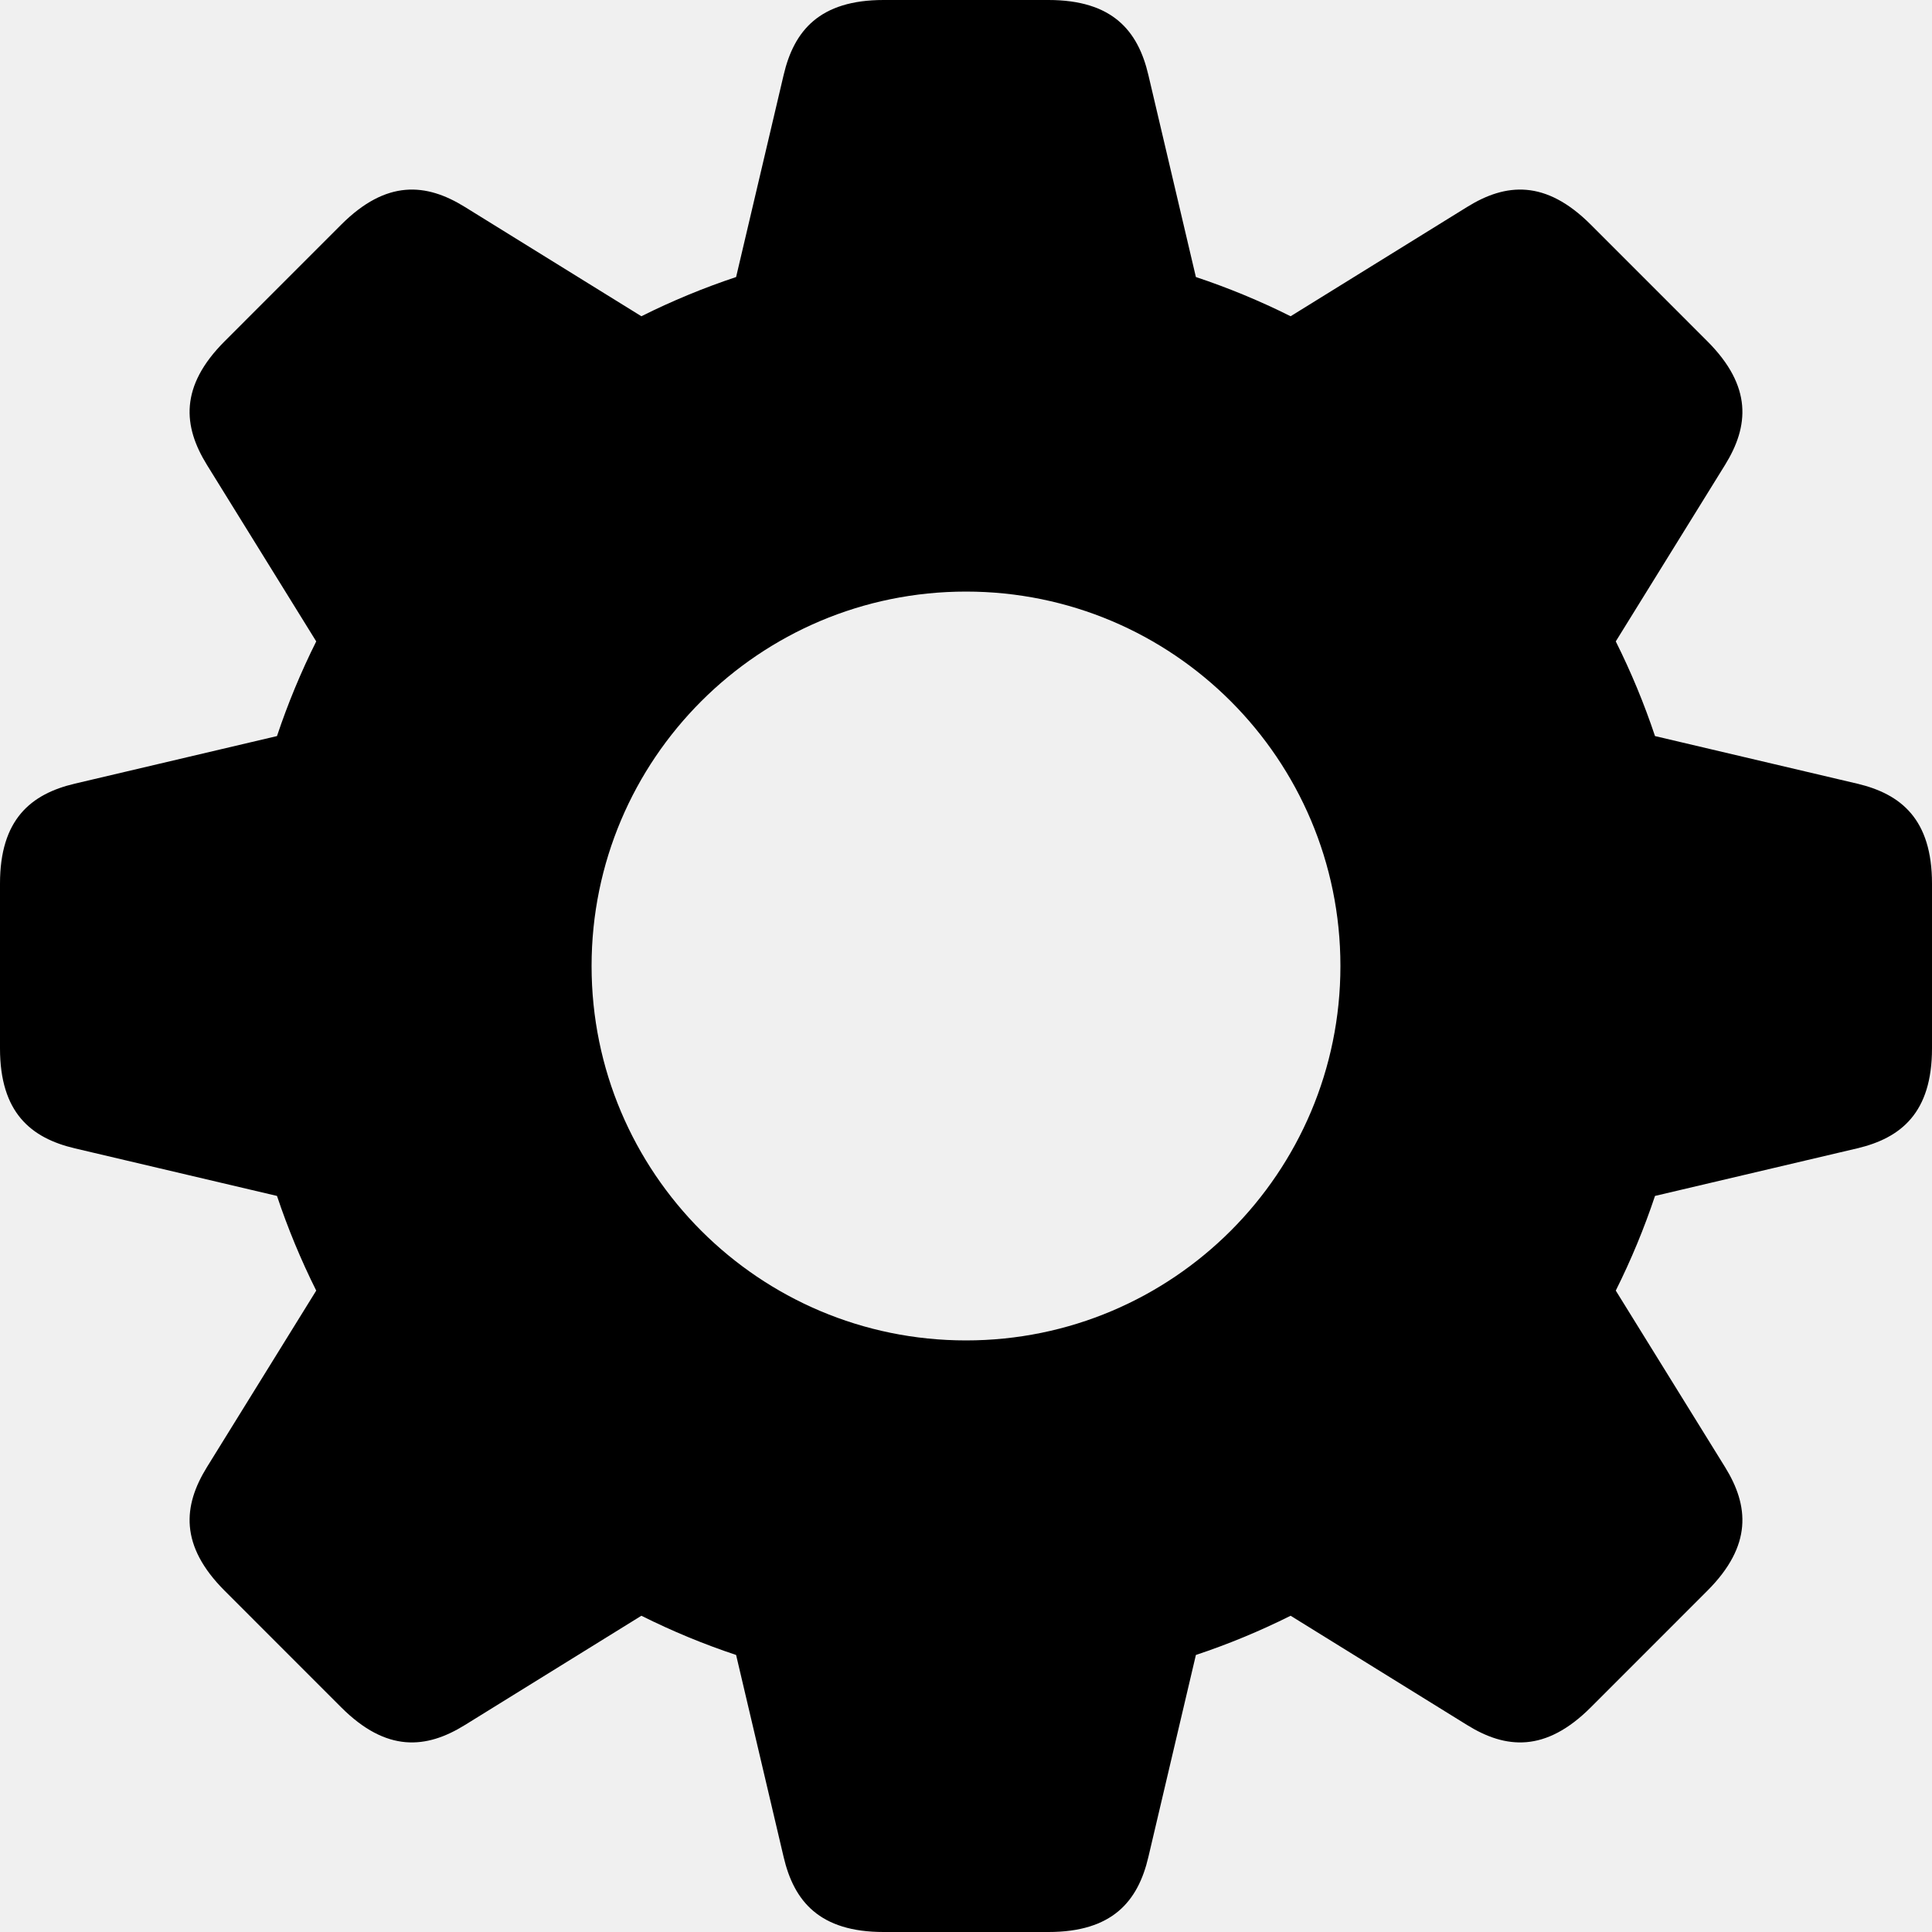
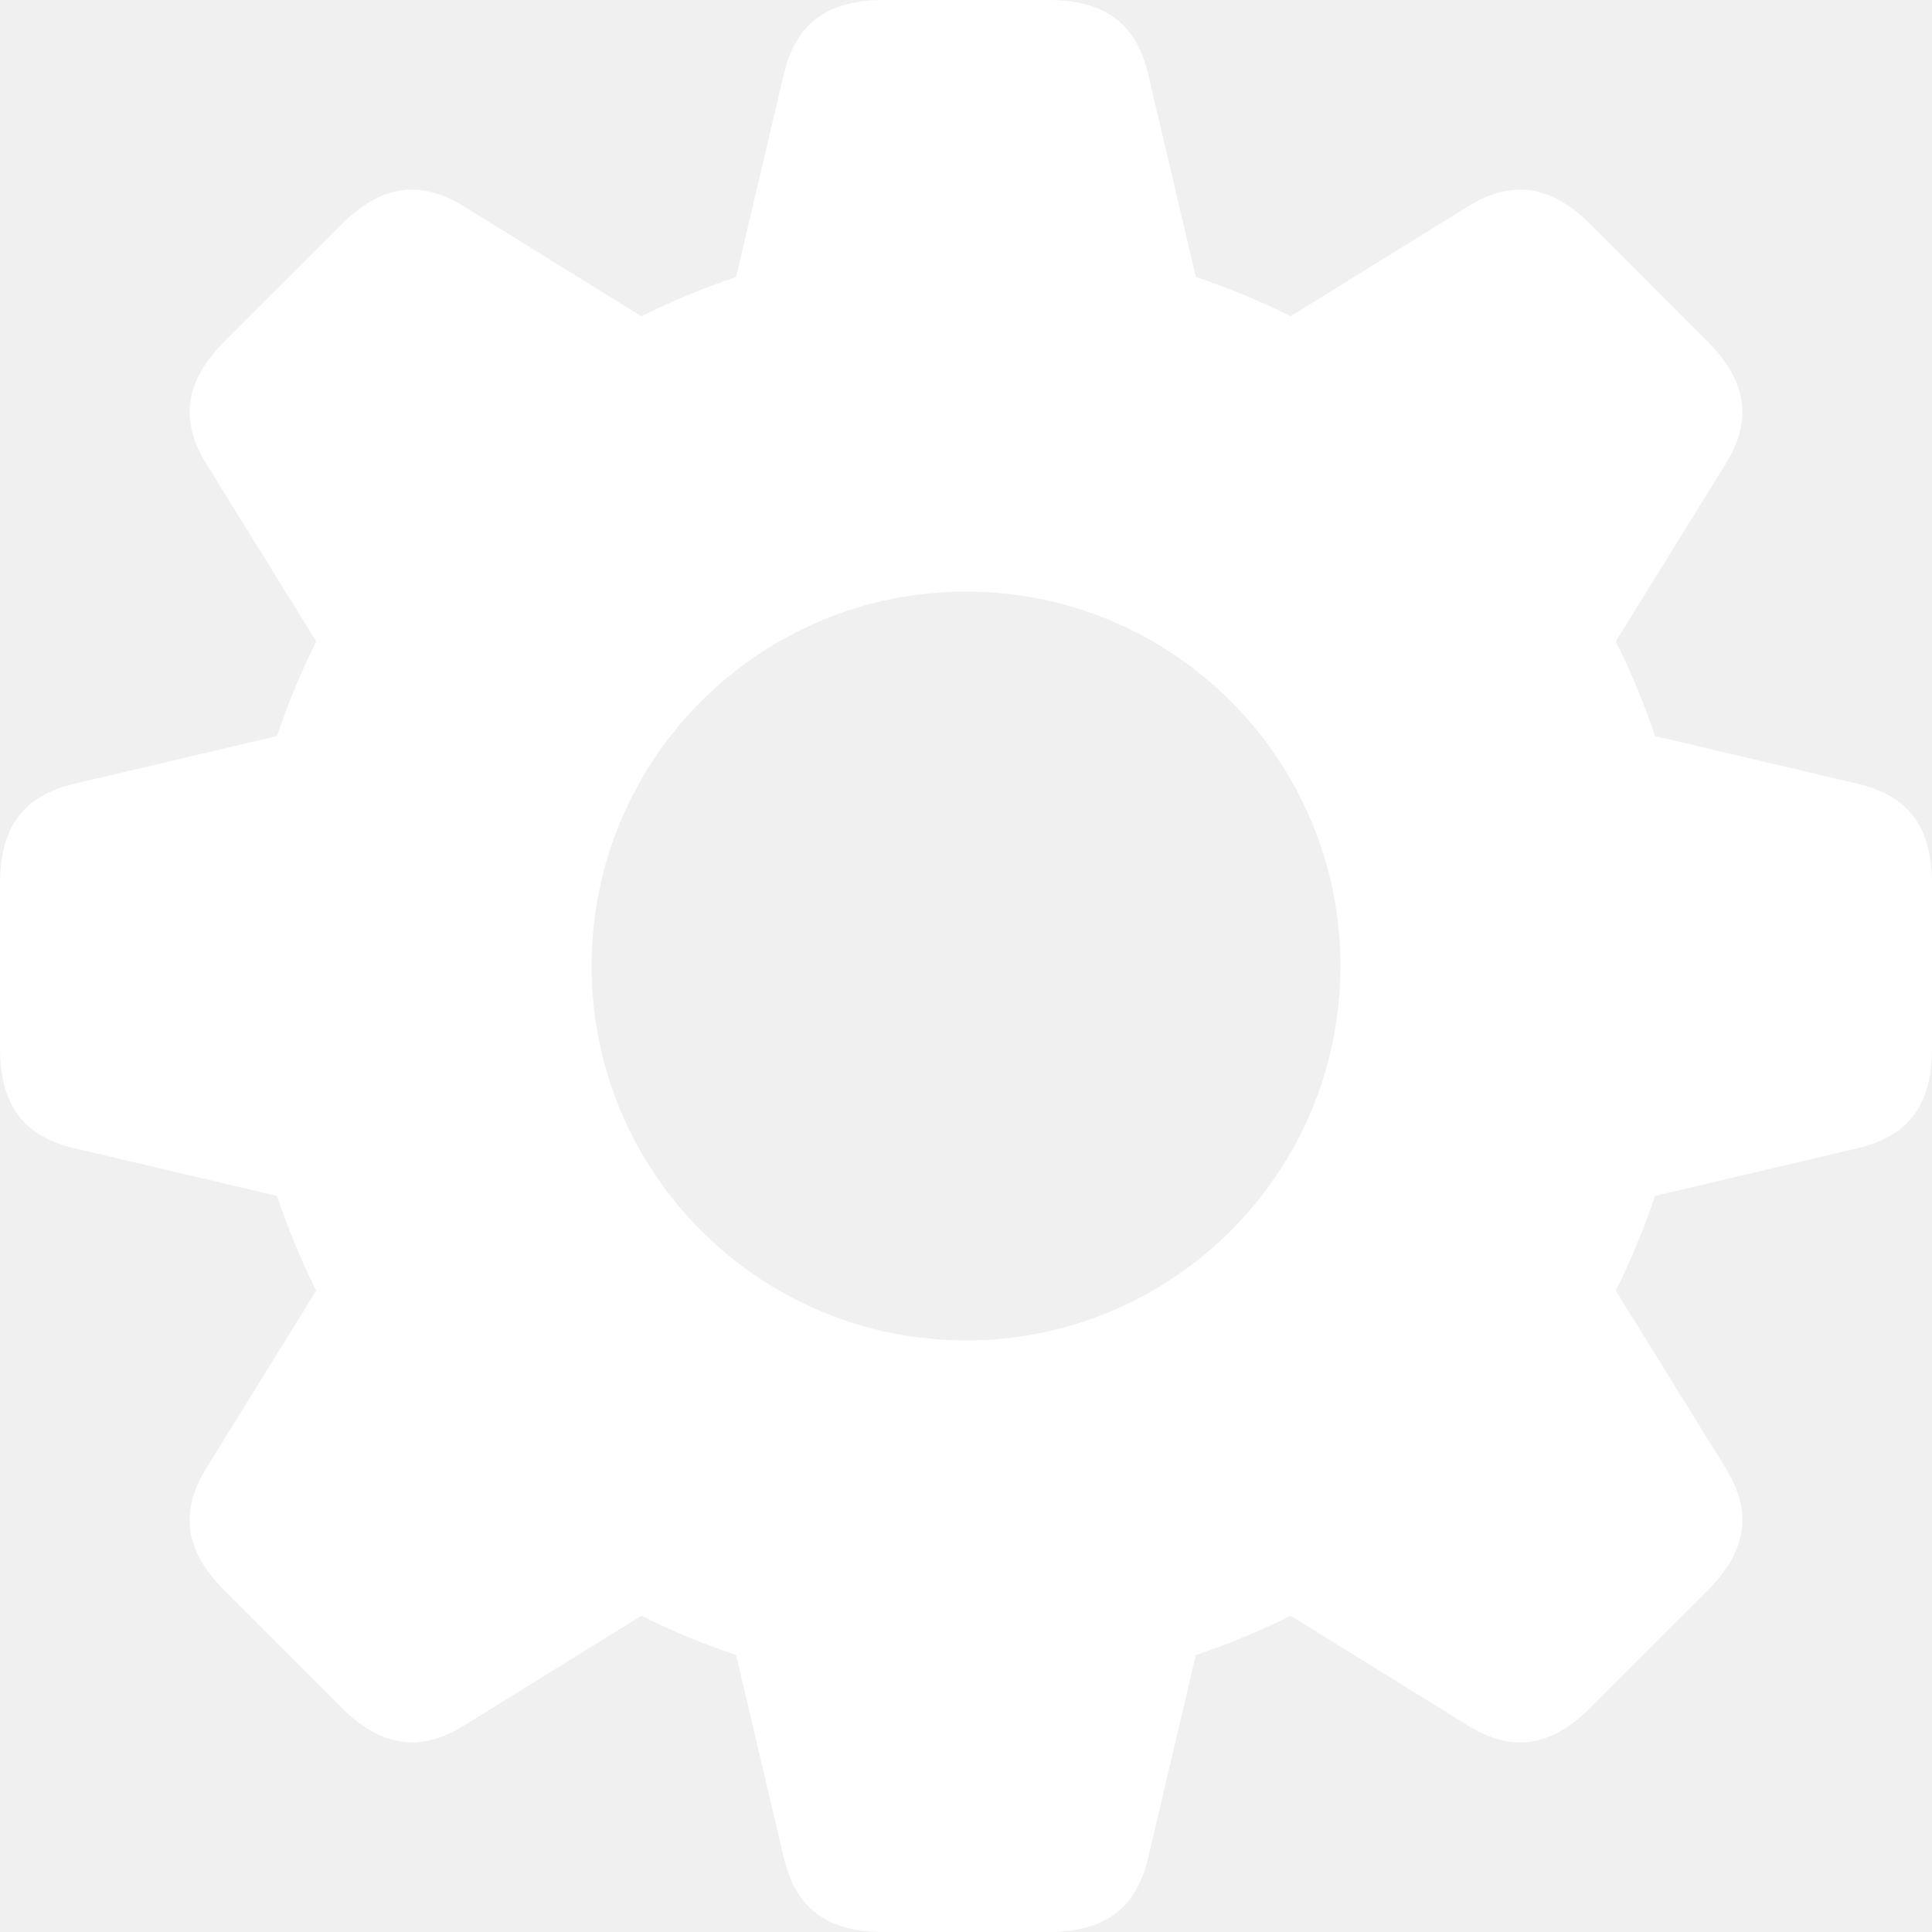
<svg width="100" height="100" viewBox="0 0 100 100">
-   <path id="Gear" fill-rule="evenodd" stroke="none" d="M 96.124 59.439 C 93.14 60.142 88.981 61.121 85.663 61.901 C 85.102 63.58 84.423 65.218 83.632 66.801 C 85.426 69.699 87.674 73.333 89.291 75.941 C 90.523 77.934 90.717 79.992 88.368 82.341 L 82.341 88.37 C 79.992 90.719 77.934 90.524 75.942 89.29 C 73.333 87.675 69.698 85.426 66.802 83.631 C 65.218 84.423 63.58 85.101 61.899 85.661 C 61.12 88.978 60.143 93.138 59.438 96.124 C 58.903 98.406 57.585 100 54.264 100 L 45.736 100 C 42.415 100 41.097 98.407 40.562 96.124 C 39.857 93.14 38.88 88.978 38.101 85.661 C 36.42 85.101 34.782 84.423 33.198 83.631 C 30.302 85.424 26.667 87.674 24.058 89.29 C 22.066 90.524 20.008 90.719 17.659 88.37 L 11.632 82.341 C 9.283 79.992 9.477 77.934 10.709 75.941 C 12.326 73.333 14.574 69.699 16.368 66.801 C 15.577 65.218 14.898 63.58 14.337 61.901 C 11.019 61.121 6.86 60.142 3.876 59.439 C 1.593 58.902 -0 57.585 -0 54.263 L -0 45.737 C -0 42.415 1.593 41.098 3.876 40.561 C 6.86 39.858 11.019 38.879 14.337 38.099 C 14.898 36.42 15.577 34.782 16.368 33.199 C 14.574 30.301 12.326 26.667 10.709 24.059 C 9.477 22.066 9.283 20.008 11.632 17.659 L 17.659 11.63 C 20.008 9.281 22.066 9.476 24.058 10.71 C 26.667 12.325 30.302 14.574 33.198 16.369 C 34.782 15.577 36.42 14.899 38.101 14.339 C 38.88 11.022 39.857 6.862 40.562 3.876 C 41.097 1.594 42.415 0 45.736 0 L 54.264 0 C 57.585 0 58.903 1.593 59.438 3.876 C 60.143 6.86 61.12 11.022 61.899 14.339 C 63.58 14.899 65.218 15.577 66.802 16.369 C 69.698 14.576 73.333 12.326 75.942 10.71 C 77.934 9.476 79.992 9.281 82.341 11.63 L 88.368 17.659 C 90.717 20.008 90.523 22.066 89.291 24.059 C 87.674 26.667 85.426 30.301 83.632 33.199 C 84.423 34.782 85.102 36.42 85.663 38.099 C 88.981 38.879 93.14 39.858 96.124 40.561 C 98.407 41.098 100 42.415 100 45.737 L 100 54.264 C 100 57.585 98.407 58.902 96.124 59.439 Z M 50 30.62 C 39.297 30.62 30.62 39.297 30.62 50 C 30.62 60.703 39.297 69.38 50 69.38 C 60.703 69.38 69.38 60.703 69.38 50 C 69.38 39.297 60.703 30.62 50 30.62 Z" />
+   <path id="Gear" fill="white" fill-rule="evenodd" stroke="none" d="M 96.124 59.439 C 93.14 60.142 88.981 61.121 85.663 61.901 C 85.102 63.58 84.423 65.218 83.632 66.801 C 85.426 69.699 87.674 73.333 89.291 75.941 C 90.523 77.934 90.717 79.992 88.368 82.341 L 82.341 88.37 C 79.992 90.719 77.934 90.524 75.942 89.29 C 73.333 87.675 69.698 85.426 66.802 83.631 C 65.218 84.423 63.58 85.101 61.899 85.661 C 61.12 88.978 60.143 93.138 59.438 96.124 C 58.903 98.406 57.585 100 54.264 100 L 45.736 100 C 42.415 100 41.097 98.407 40.562 96.124 C 39.857 93.14 38.88 88.978 38.101 85.661 C 36.42 85.101 34.782 84.423 33.198 83.631 C 30.302 85.424 26.667 87.674 24.058 89.29 C 22.066 90.524 20.008 90.719 17.659 88.37 L 11.632 82.341 C 9.283 79.992 9.477 77.934 10.709 75.941 C 12.326 73.333 14.574 69.699 16.368 66.801 C 15.577 65.218 14.898 63.58 14.337 61.901 C 11.019 61.121 6.86 60.142 3.876 59.439 C 1.593 58.902 -0 57.585 -0 54.263 L -0 45.737 C -0 42.415 1.593 41.098 3.876 40.561 C 6.86 39.858 11.019 38.879 14.337 38.099 C 14.898 36.42 15.577 34.782 16.368 33.199 C 14.574 30.301 12.326 26.667 10.709 24.059 C 9.477 22.066 9.283 20.008 11.632 17.659 L 17.659 11.63 C 20.008 9.281 22.066 9.476 24.058 10.71 C 26.667 12.325 30.302 14.574 33.198 16.369 C 34.782 15.577 36.42 14.899 38.101 14.339 C 38.88 11.022 39.857 6.862 40.562 3.876 C 41.097 1.594 42.415 0 45.736 0 L 54.264 0 C 57.585 0 58.903 1.593 59.438 3.876 C 60.143 6.86 61.12 11.022 61.899 14.339 C 63.58 14.899 65.218 15.577 66.802 16.369 C 69.698 14.576 73.333 12.326 75.942 10.71 C 77.934 9.476 79.992 9.281 82.341 11.63 L 88.368 17.659 C 90.717 20.008 90.523 22.066 89.291 24.059 C 87.674 26.667 85.426 30.301 83.632 33.199 C 84.423 34.782 85.102 36.42 85.663 38.099 C 88.981 38.879 93.14 39.858 96.124 40.561 C 98.407 41.098 100 42.415 100 45.737 L 100 54.264 C 100 57.585 98.407 58.902 96.124 59.439 Z M 50 30.62 C 39.297 30.62 30.62 39.297 30.62 50 C 30.62 60.703 39.297 69.38 50 69.38 C 60.703 69.38 69.38 60.703 69.38 50 C 69.38 39.297 60.703 30.62 50 30.62 Z" />
</svg>
